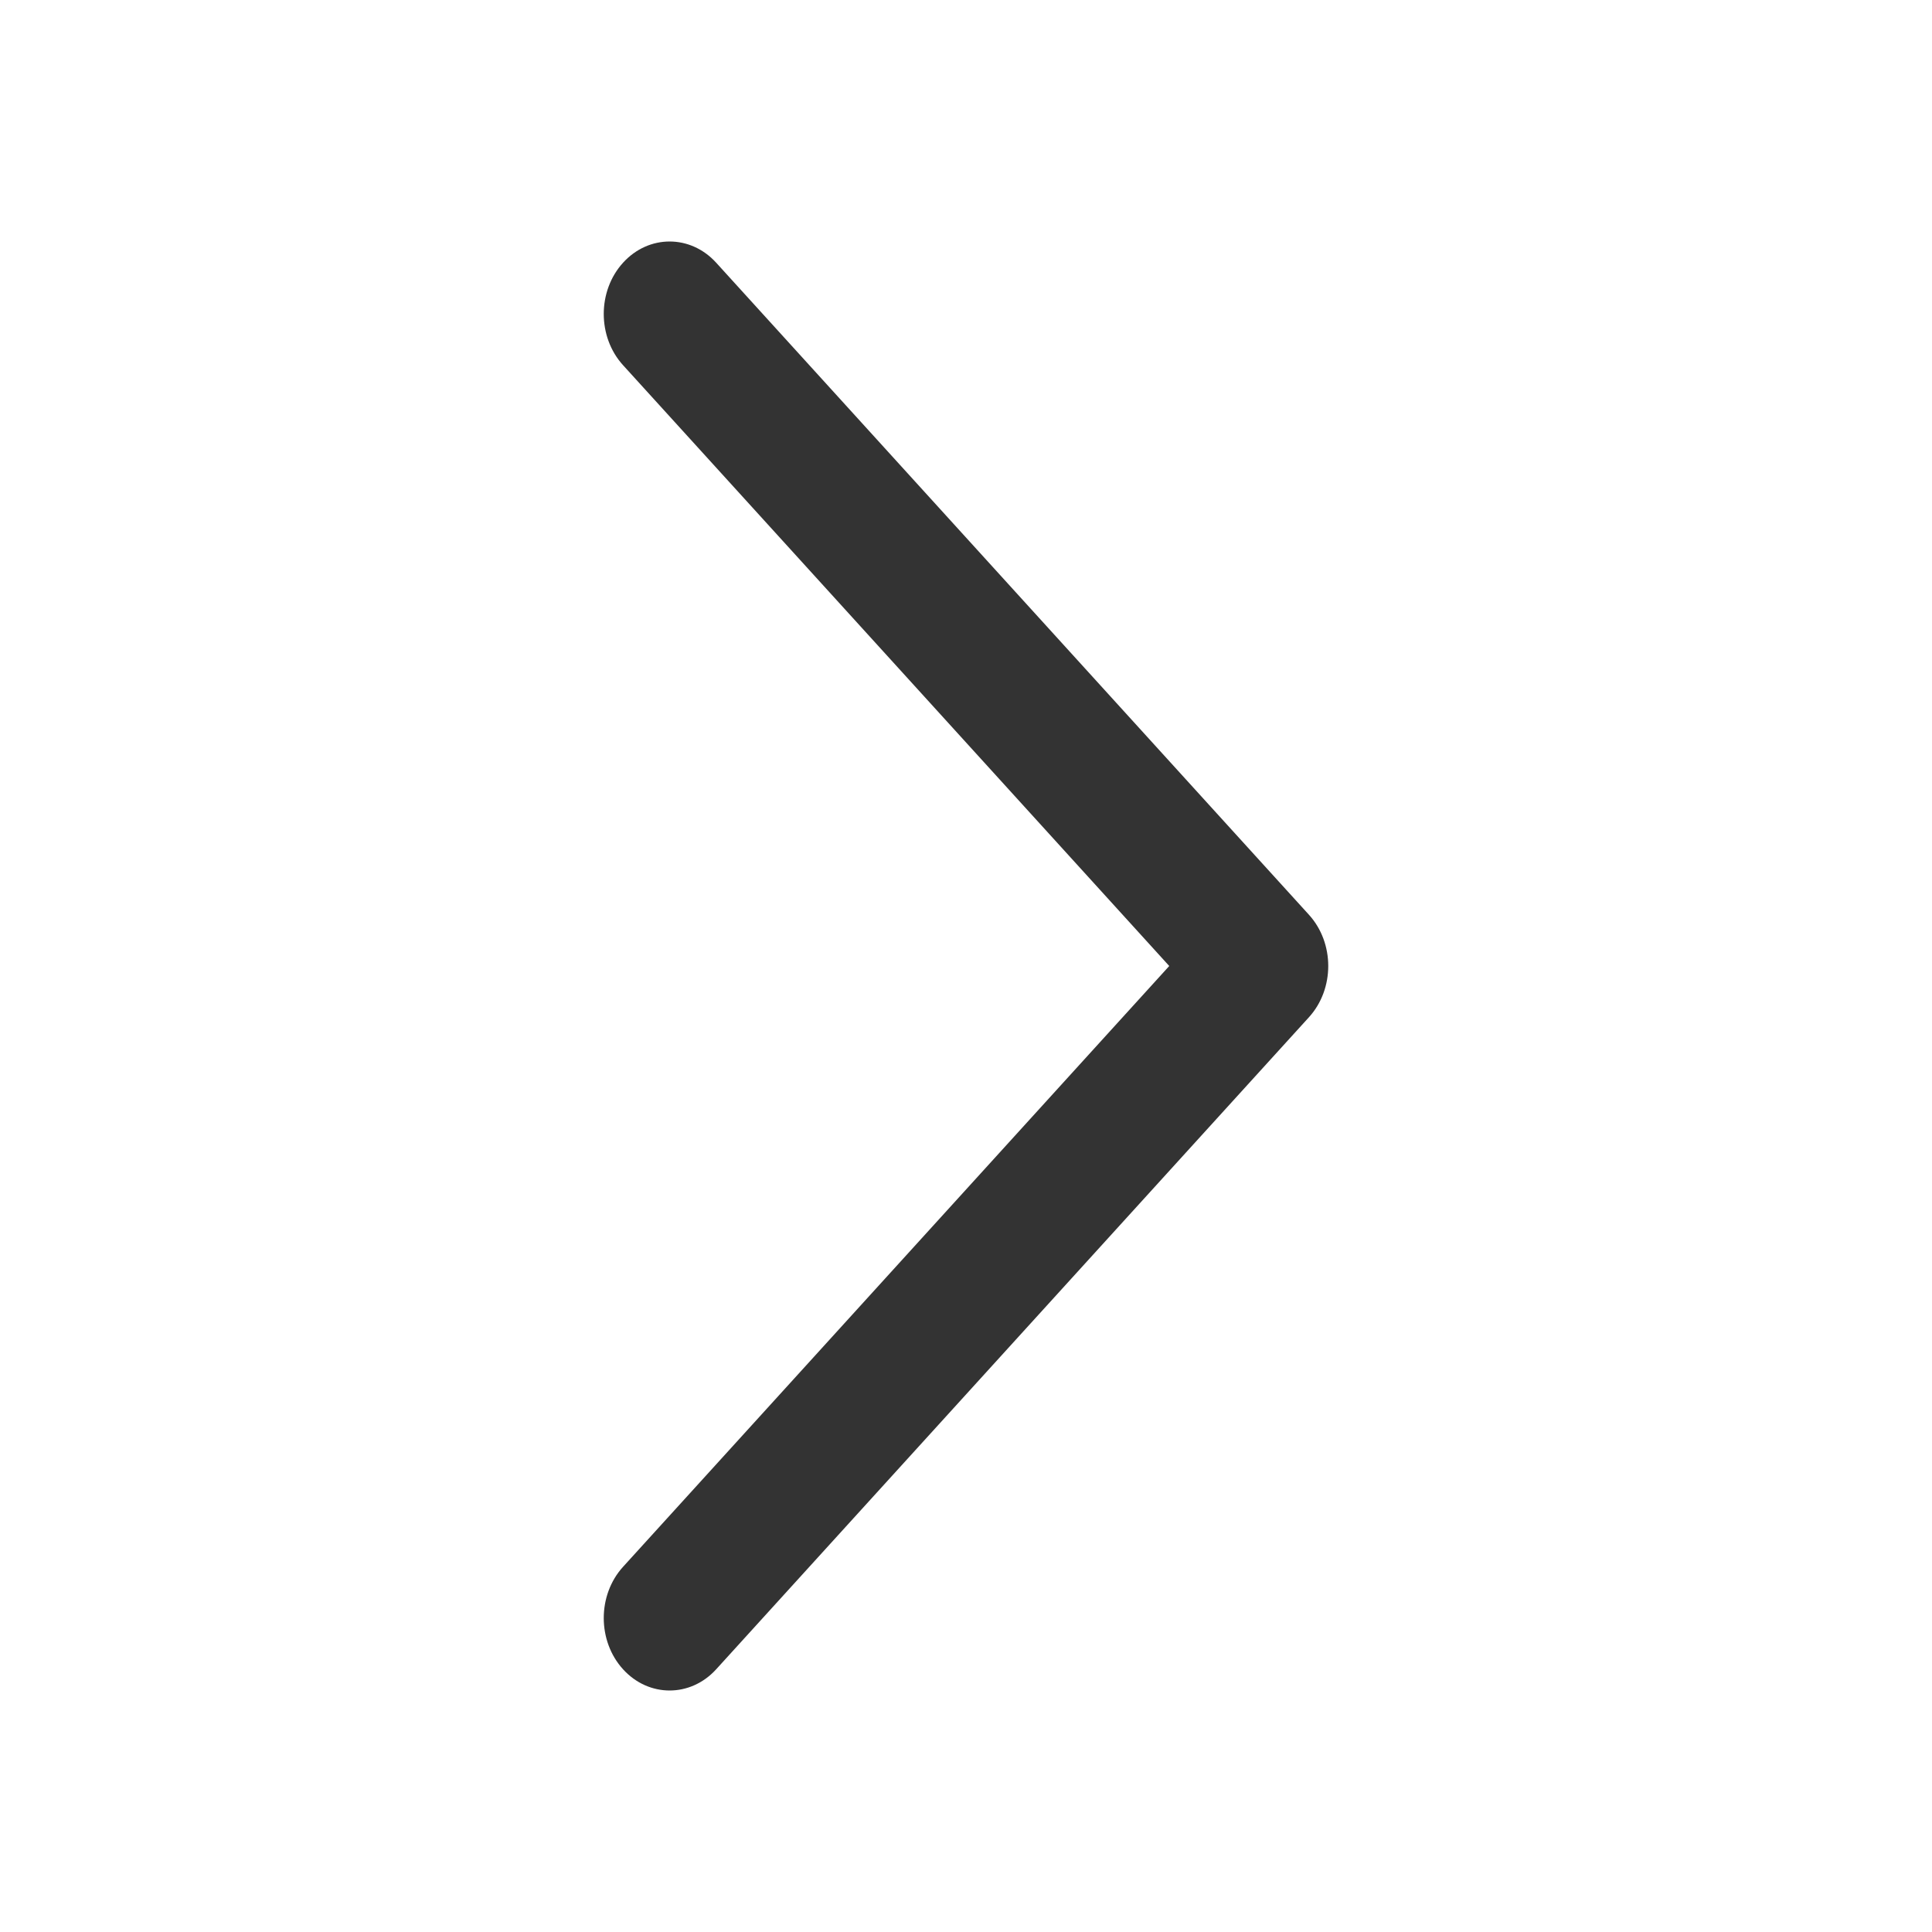
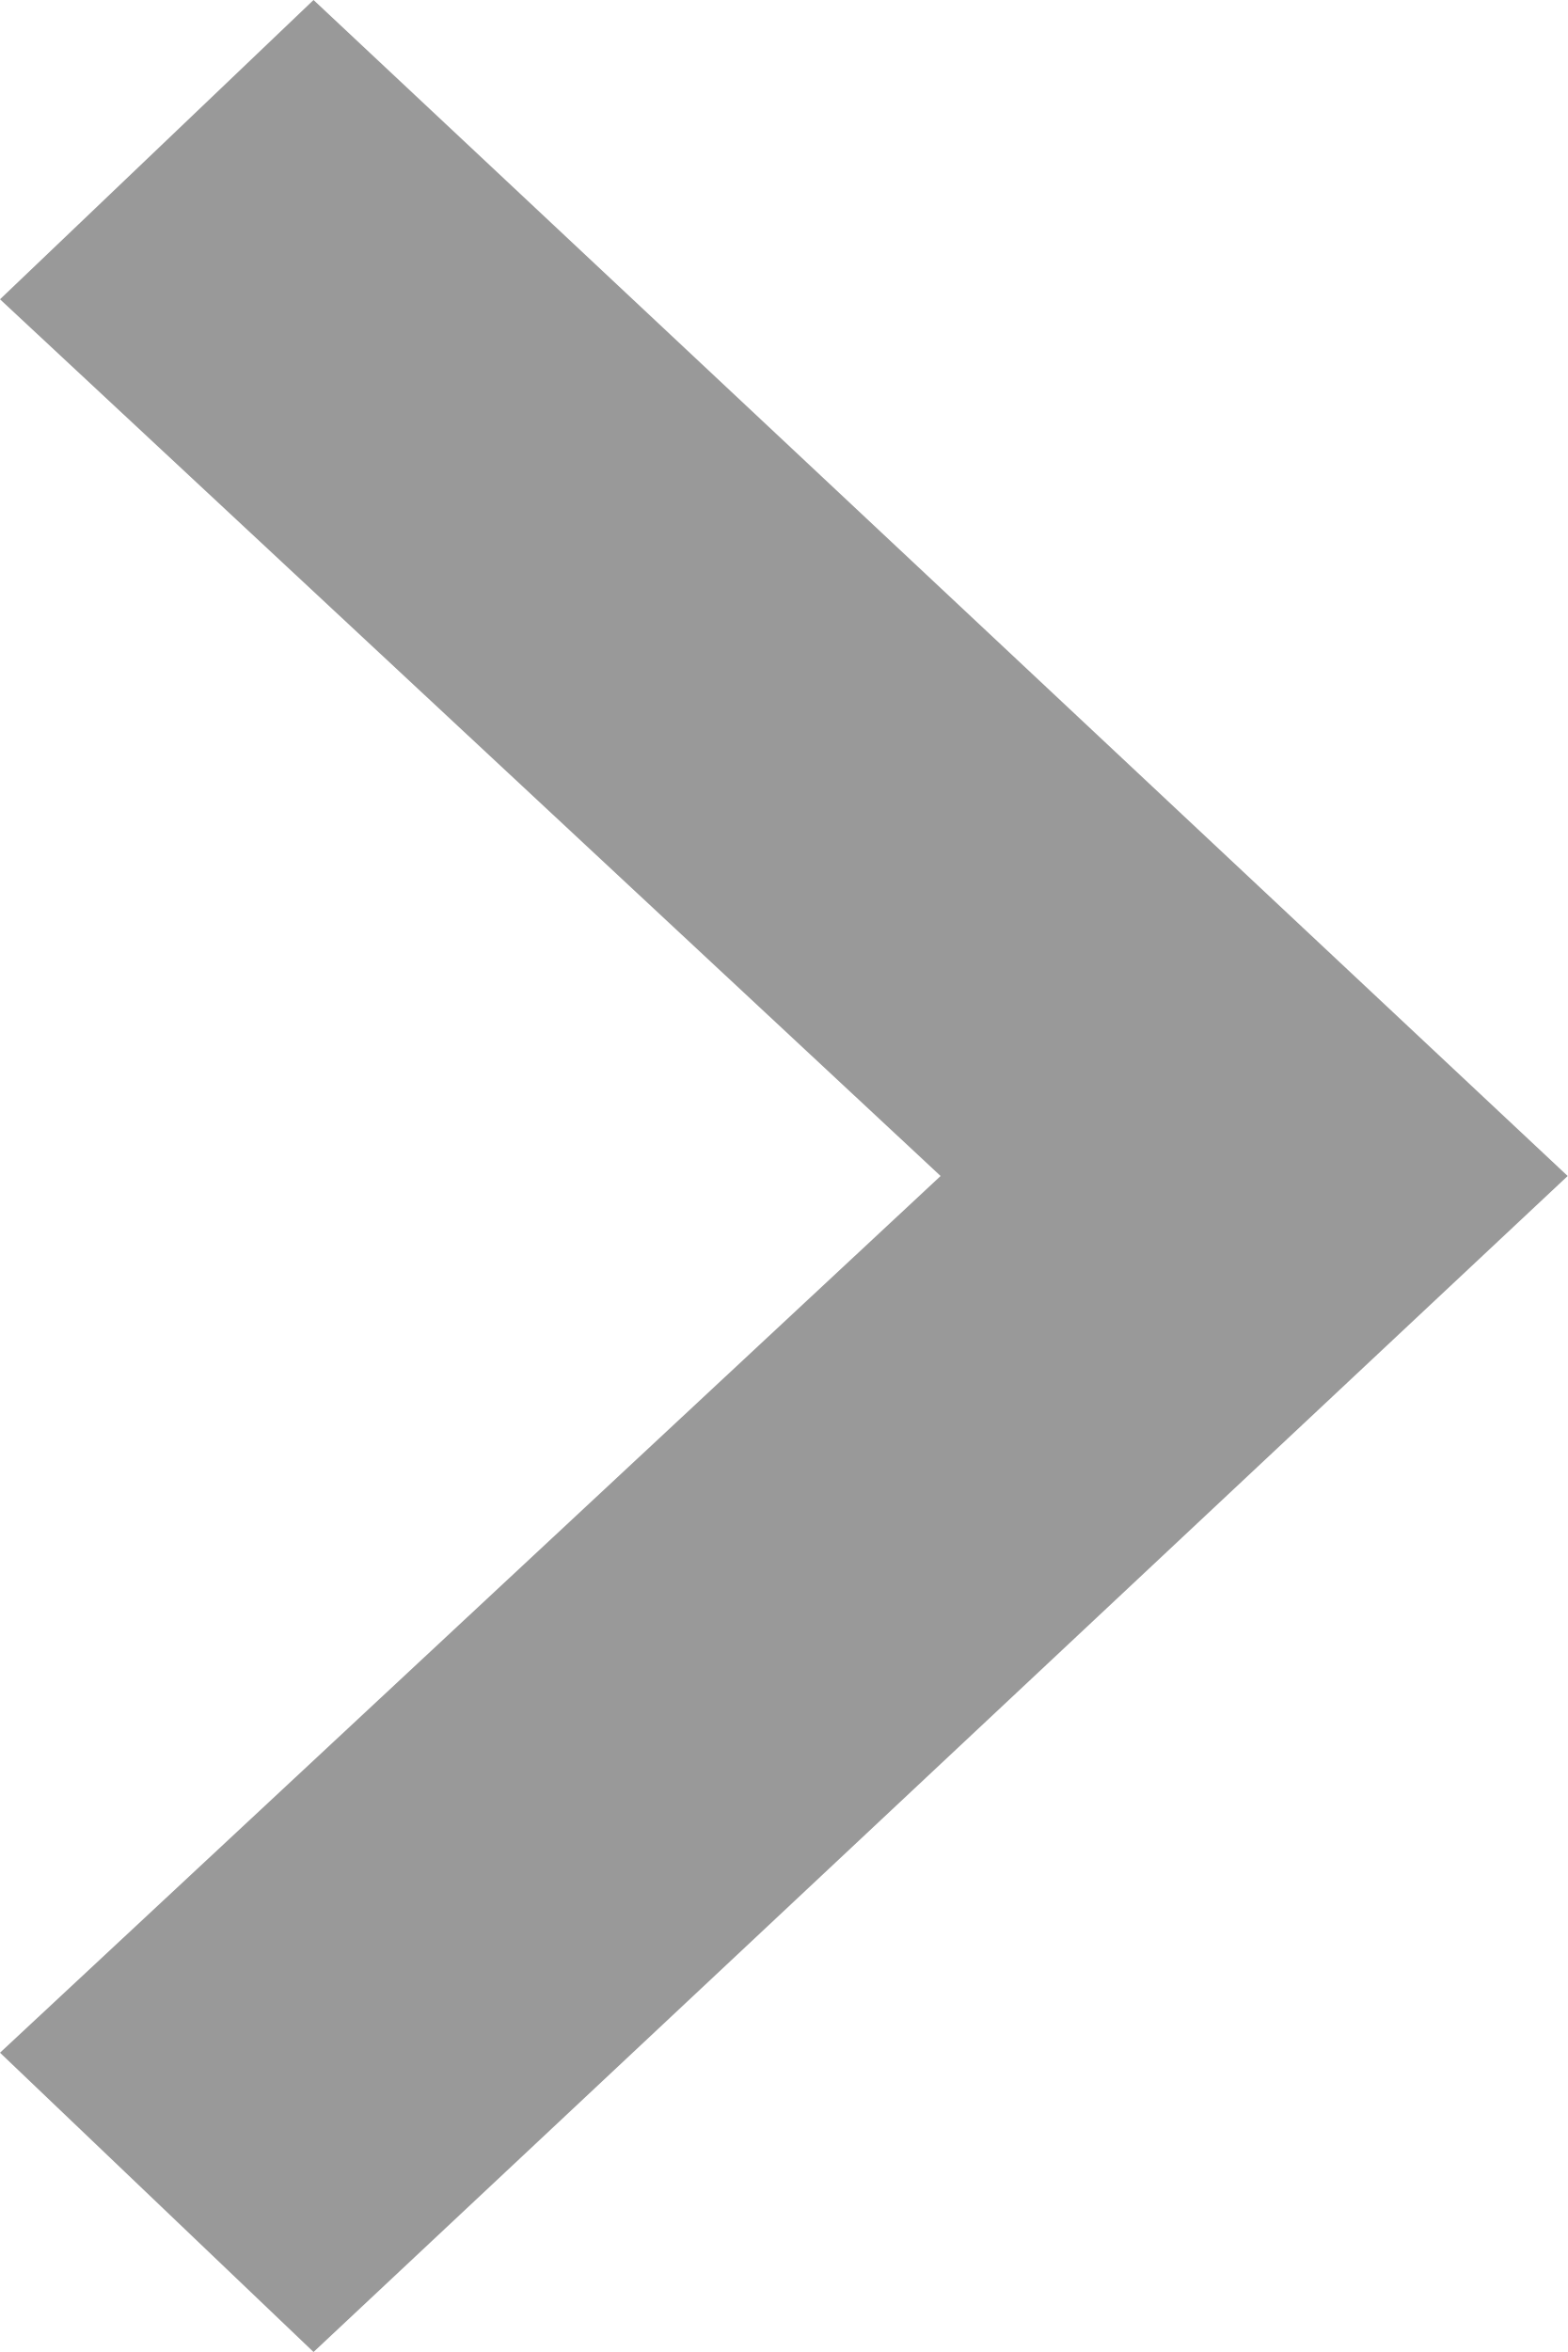
- <svg xmlns="http://www.w3.org/2000/svg" viewBox="0 0 1024 1024">
-   <path fill="#333" fill-rule="evenodd" d="M830.447,330.225 C845.443,316.592 869.757,316.592 884.753,330.225 C899.749,343.857 899.749,365.961 884.753,379.594 L539.153,693.775 C524.157,707.408 499.843,707.408 484.847,693.775 L139.247,379.594 C124.251,365.961 124.251,343.857 139.247,330.225 C154.243,316.592 178.557,316.592 193.553,330.225 L512,619.722 L830.447,330.225 Z" transform="matrix(0 1 1 0 0 0)" />
+ <svg xmlns="http://www.w3.org/2000/svg" width="8px" height="12px" viewBox="0 0 8 12" version="1.1">
+   <g id="箭头-右" stroke="none" stroke-width="1" fill="none" fill-rule="evenodd">
+     <polygon id="Shape" fill="#999999" fill-rule="nonzero" transform="translate(4, 6) rotate(-90) translate(-4, -6) " points="8.473 2 4 6.8 -0.473 2 -2 3.6 4 10 10 3.6" />
+   </g>
</svg>
